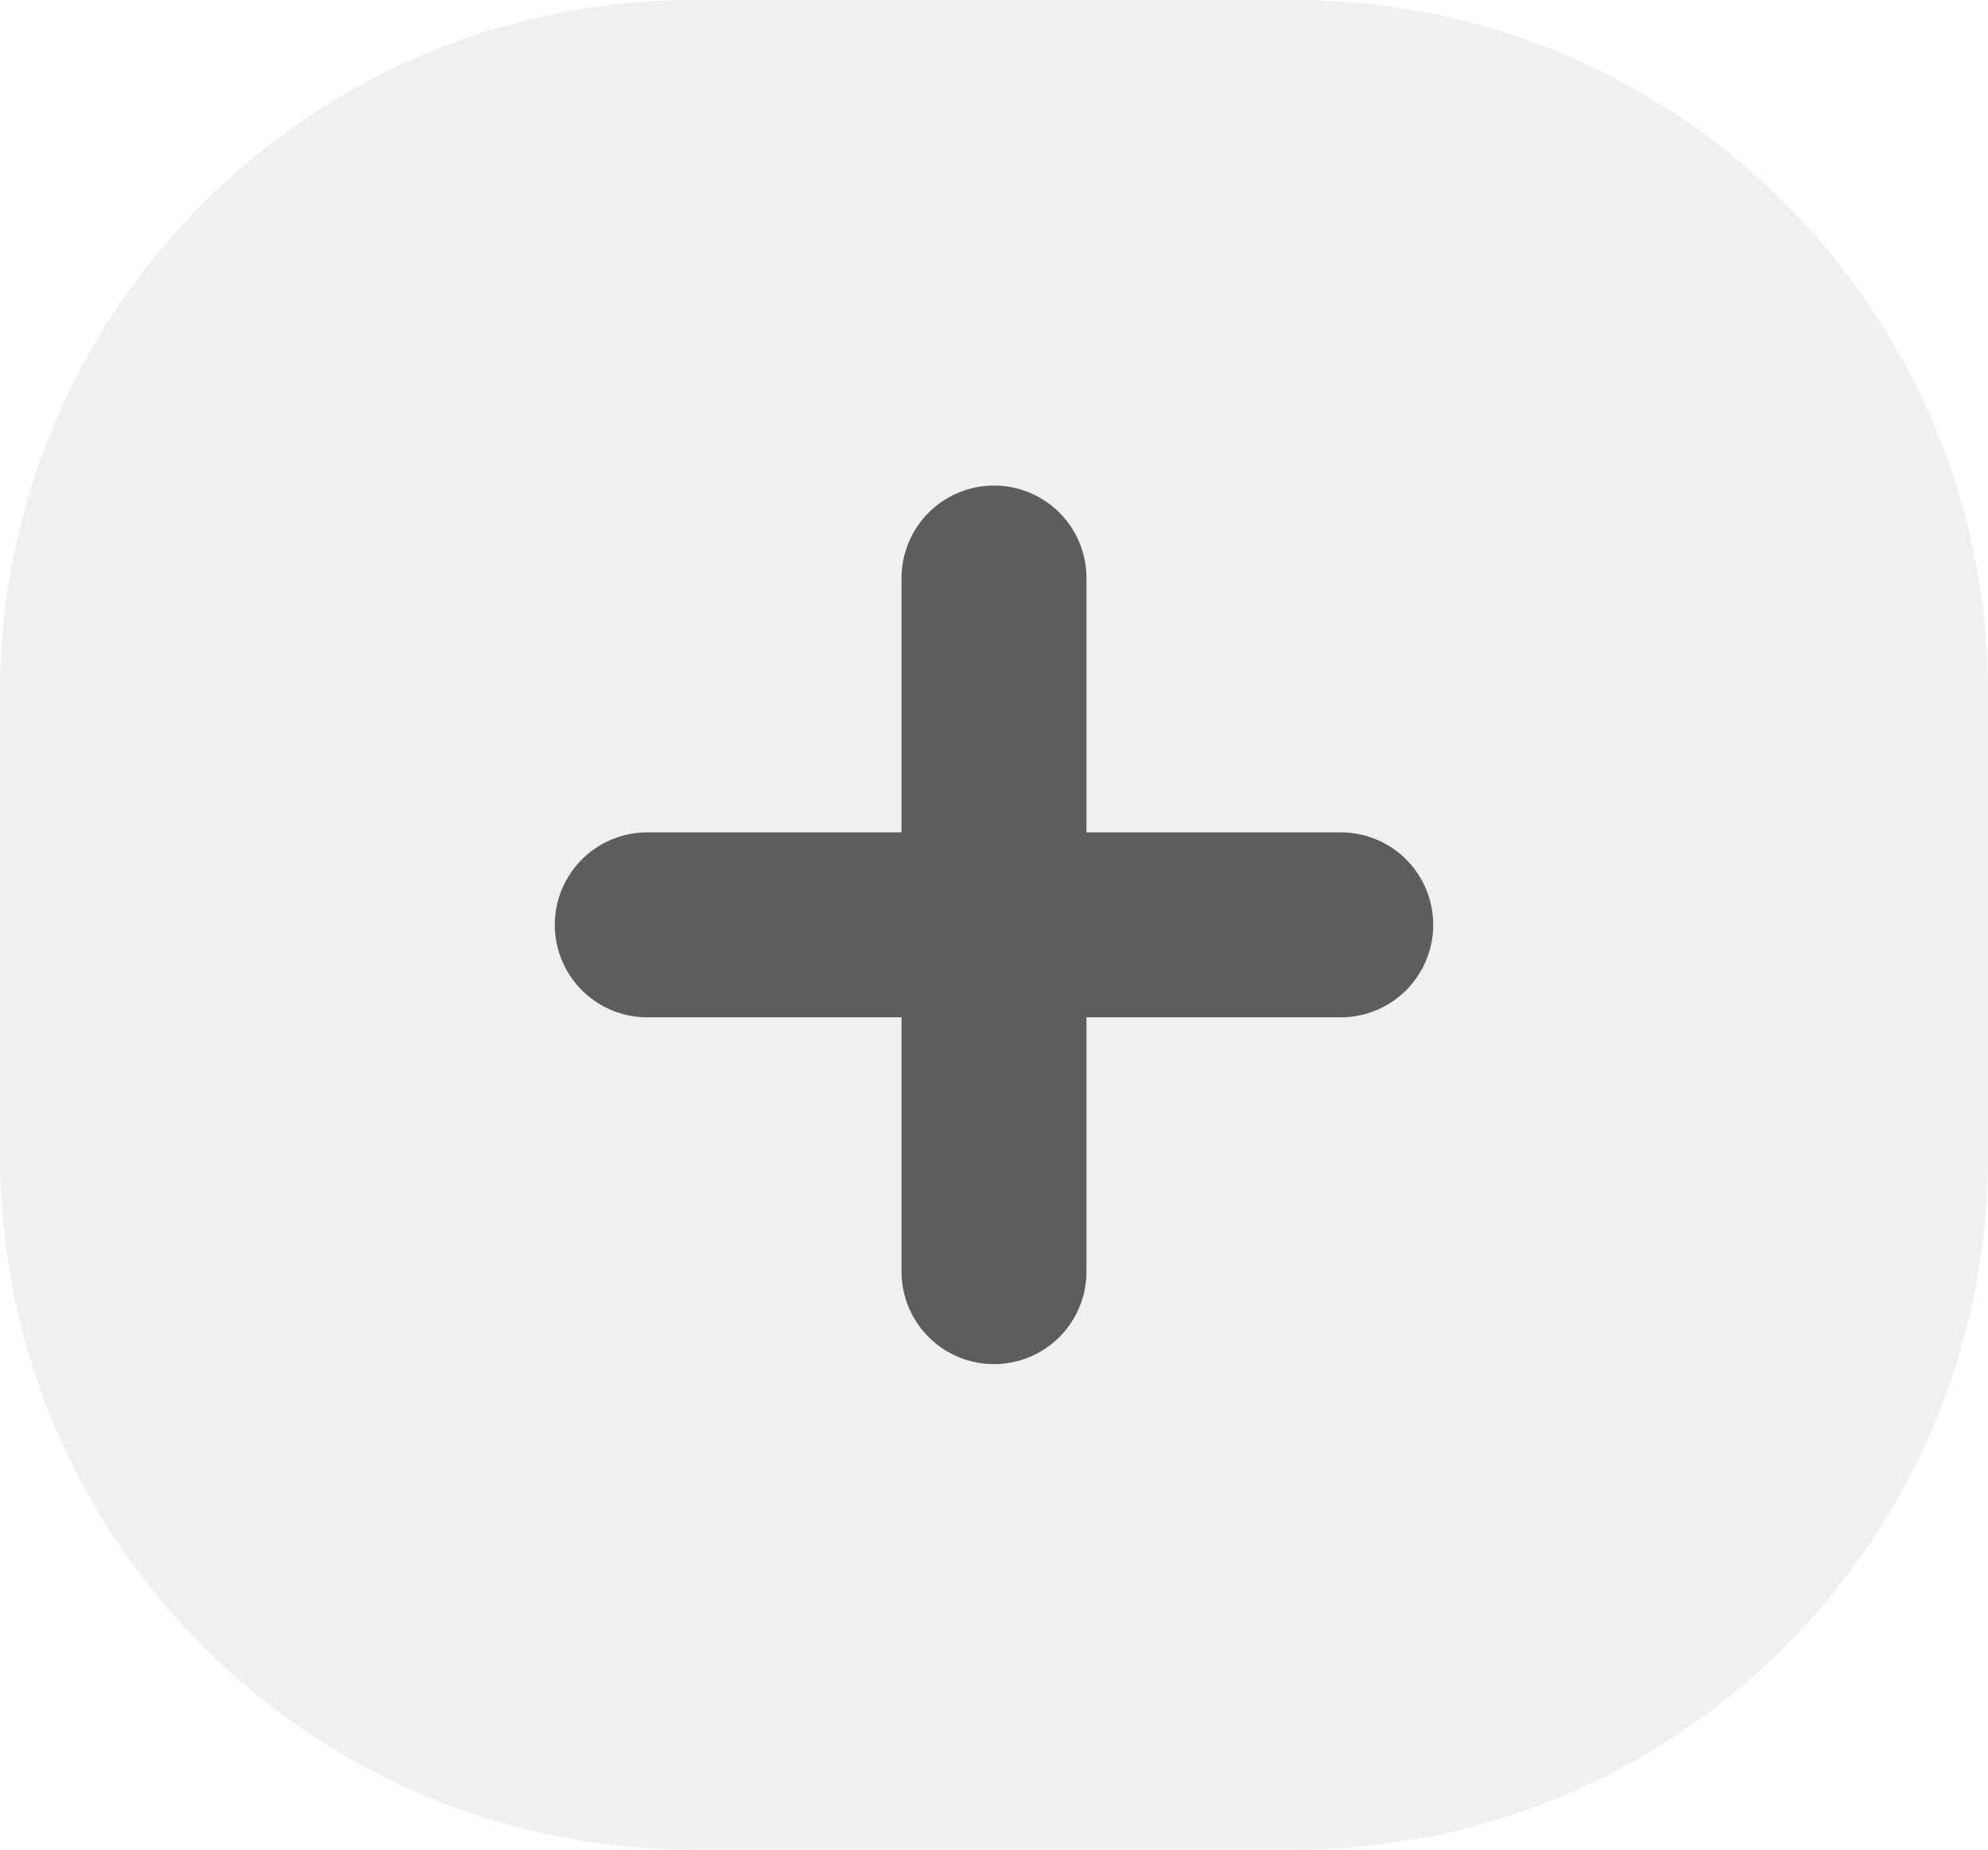
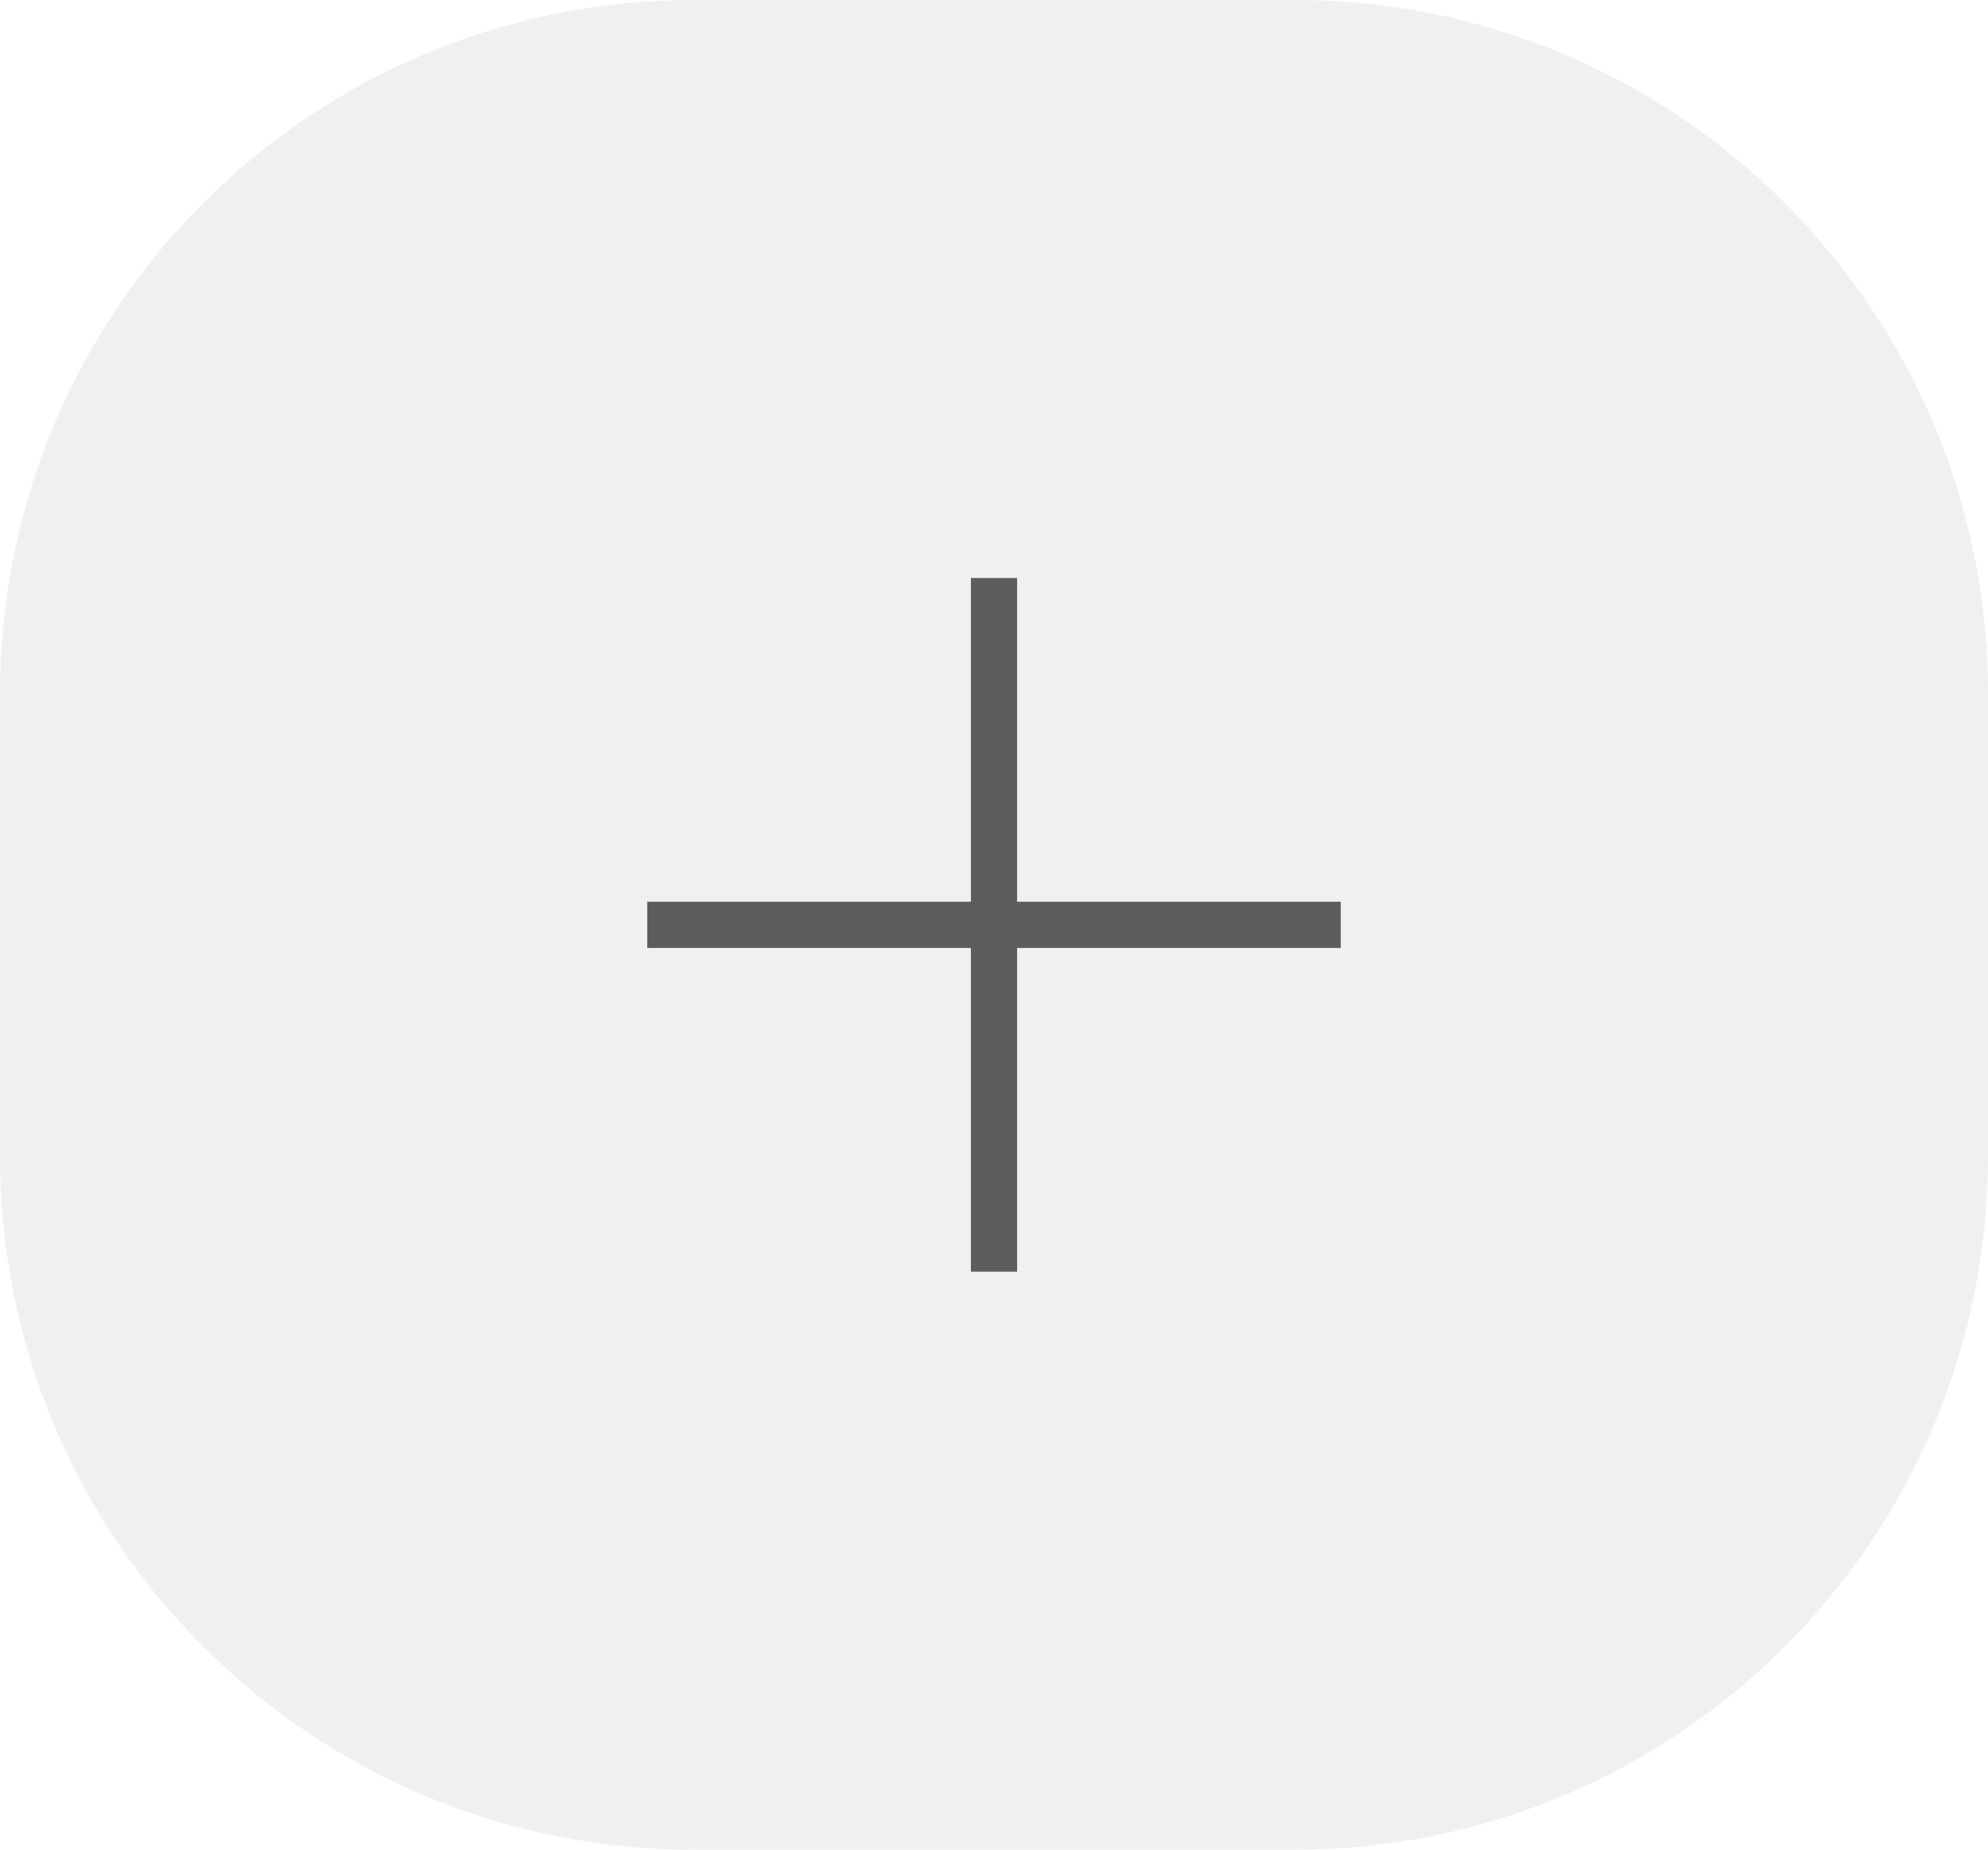
<svg xmlns="http://www.w3.org/2000/svg" width="43" height="40" viewBox="0 0 43 40">
-   <g id="Rectangle_4228" data-name="Rectangle 4228" fill="#f0f0f0" stroke="#404040" stroke-width="0.4">
+   <g id="Rectangle_4228" data-name="Rectangle 4228" fill="#f0f0f0" stroke="#404040" strokeWidth="0.4">
    <rect width="43" height="40" rx="15" stroke="none" />
  </g>
  <g id="Group_3807" data-name="Group 3807" transform="translate(-5 -408)">
-     <line id="Line_893" data-name="Line 893" y2="15" transform="translate(26.5 420.5)" fill="none" stroke="#5d5d5d" stroke-linecap="round" stroke-width="4" />
-     <path id="Path_19352" data-name="Path 19352" d="M0,0V15" transform="translate(34 428) rotate(90)" fill="none" stroke="#5d5d5d" stroke-linecap="round" stroke-width="4" />
+     <line id="Line_893" data-name="Line 893" y2="15" transform="translate(26.5 420.5)" fill="none" stroke="#5d5d5d" strokeLinecap="round" strokeWidth="4" />
+     <path id="Path_19352" data-name="Path 19352" d="M0,0V15" transform="translate(34 428) rotate(90)" fill="none" stroke="#5d5d5d" strokeLinecap="round" strokeWidth="4" />
  </g>
</svg>
